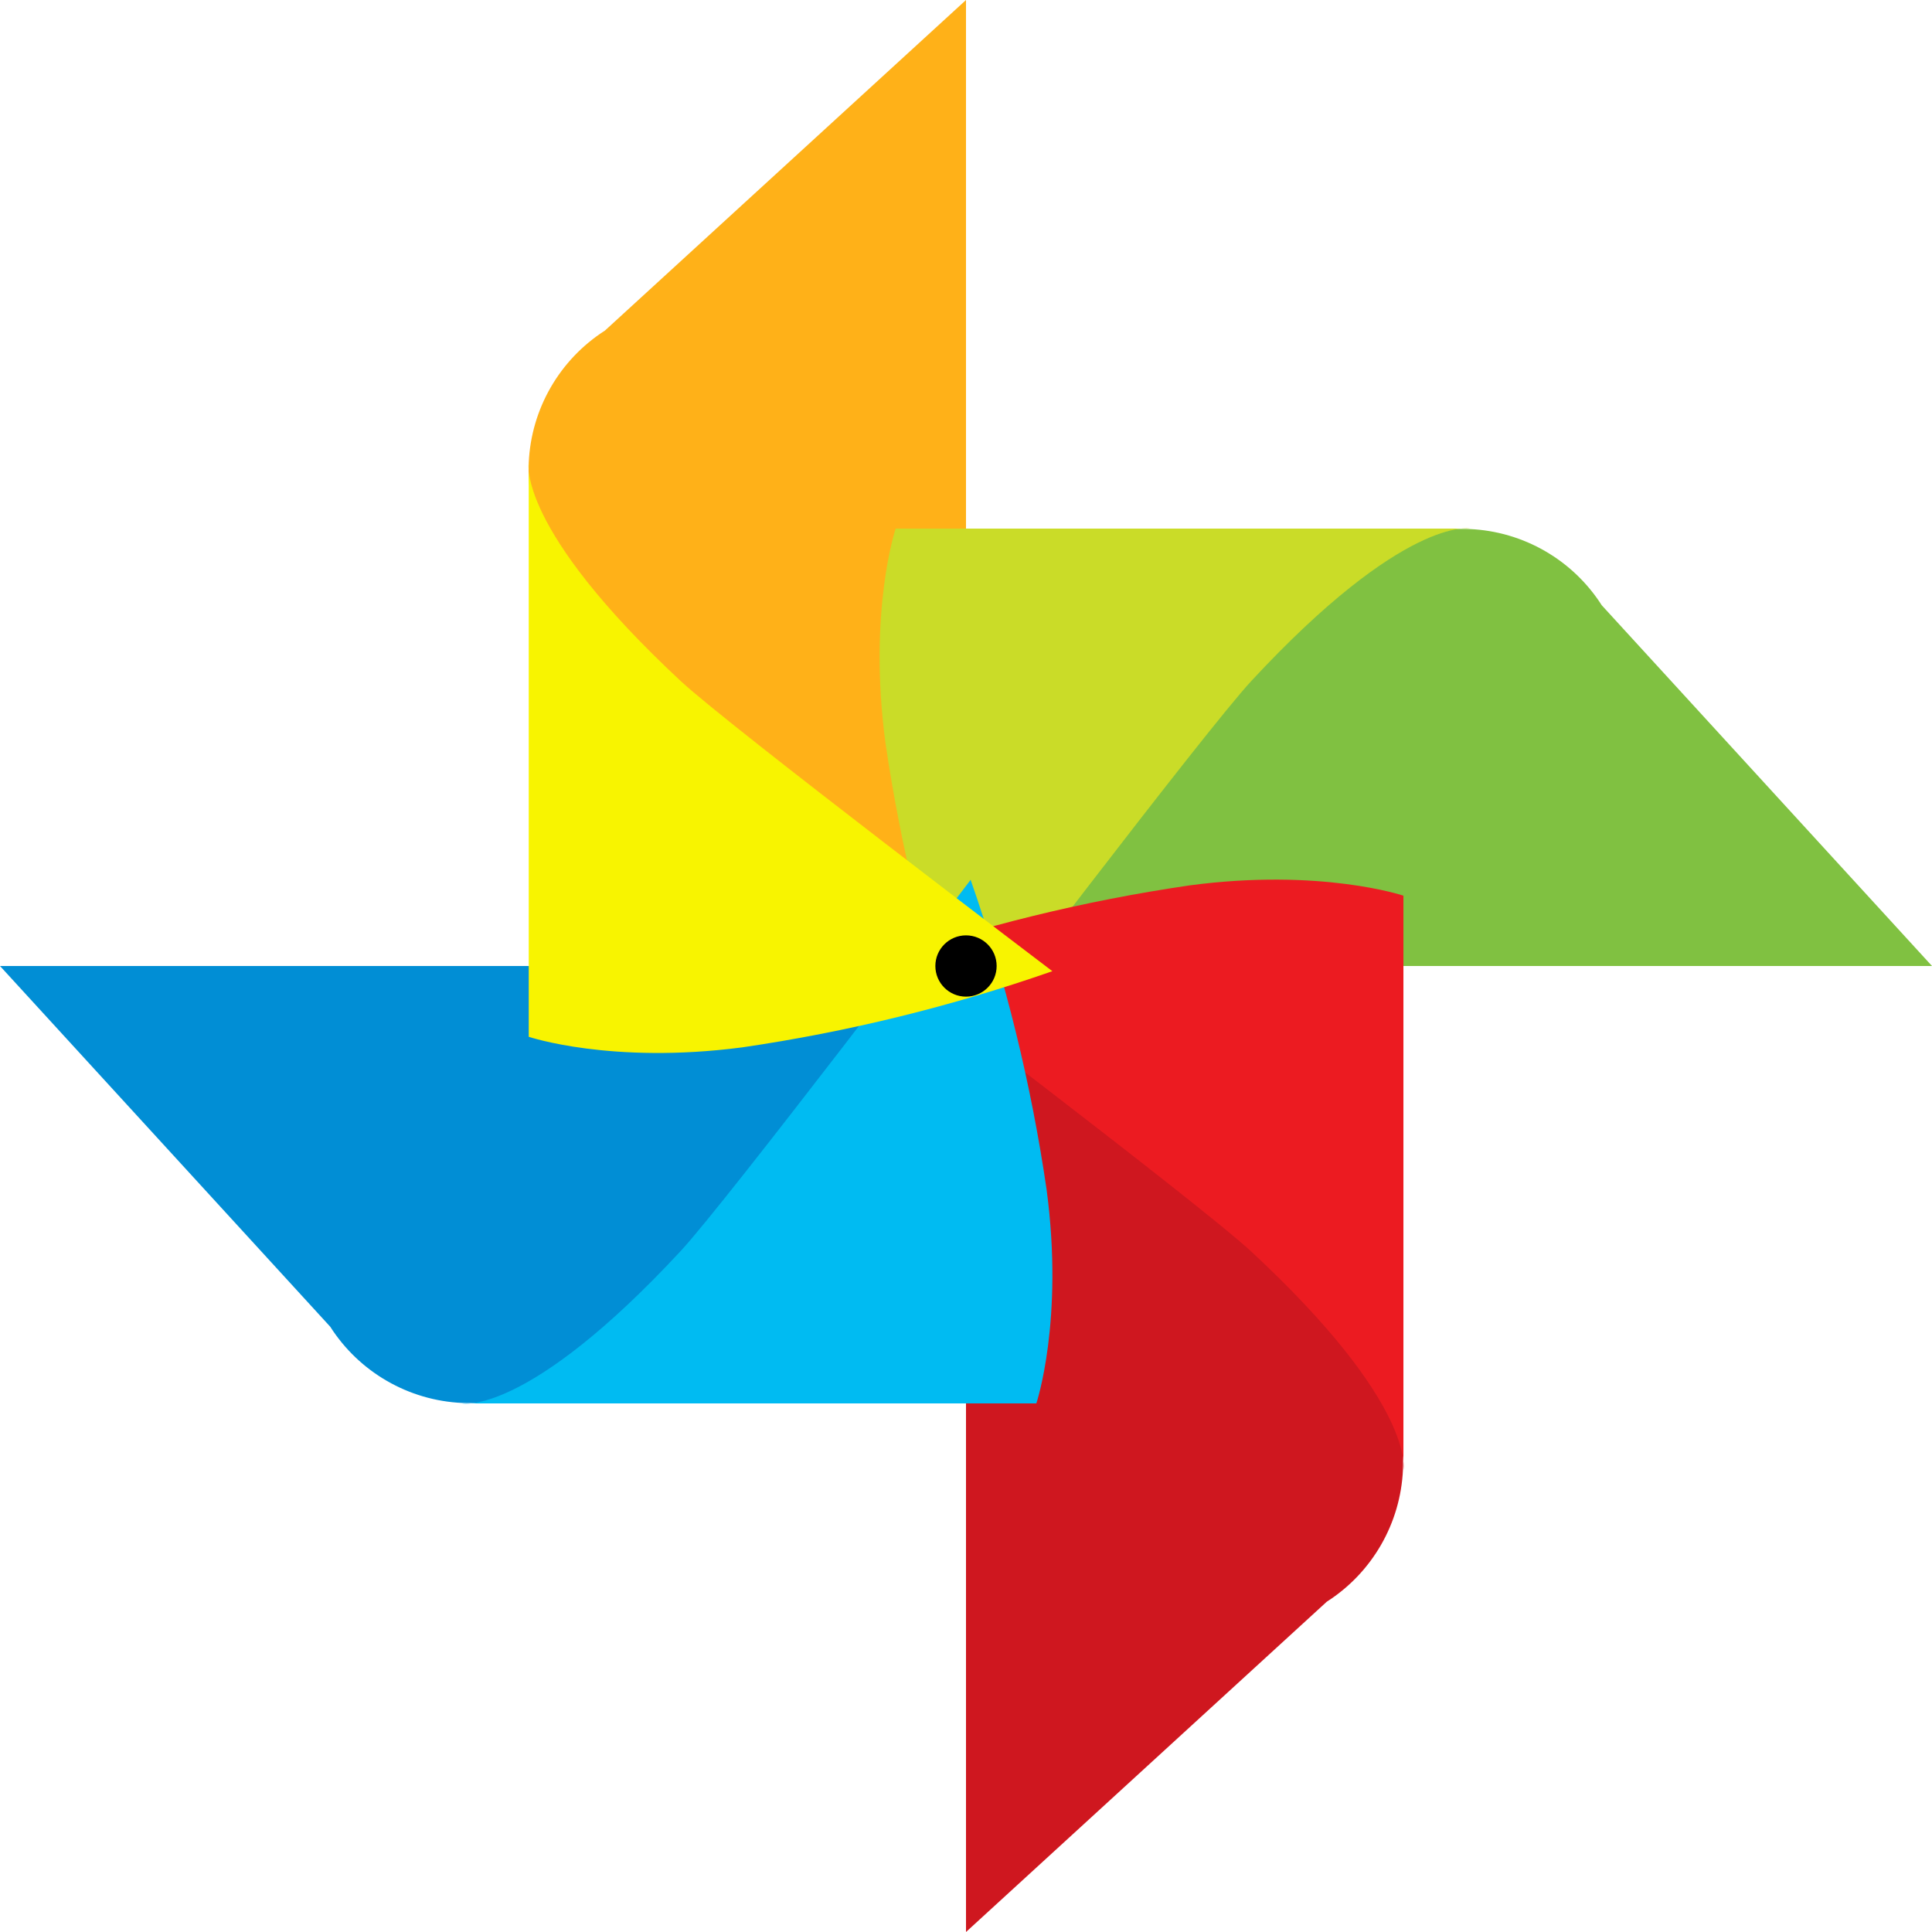
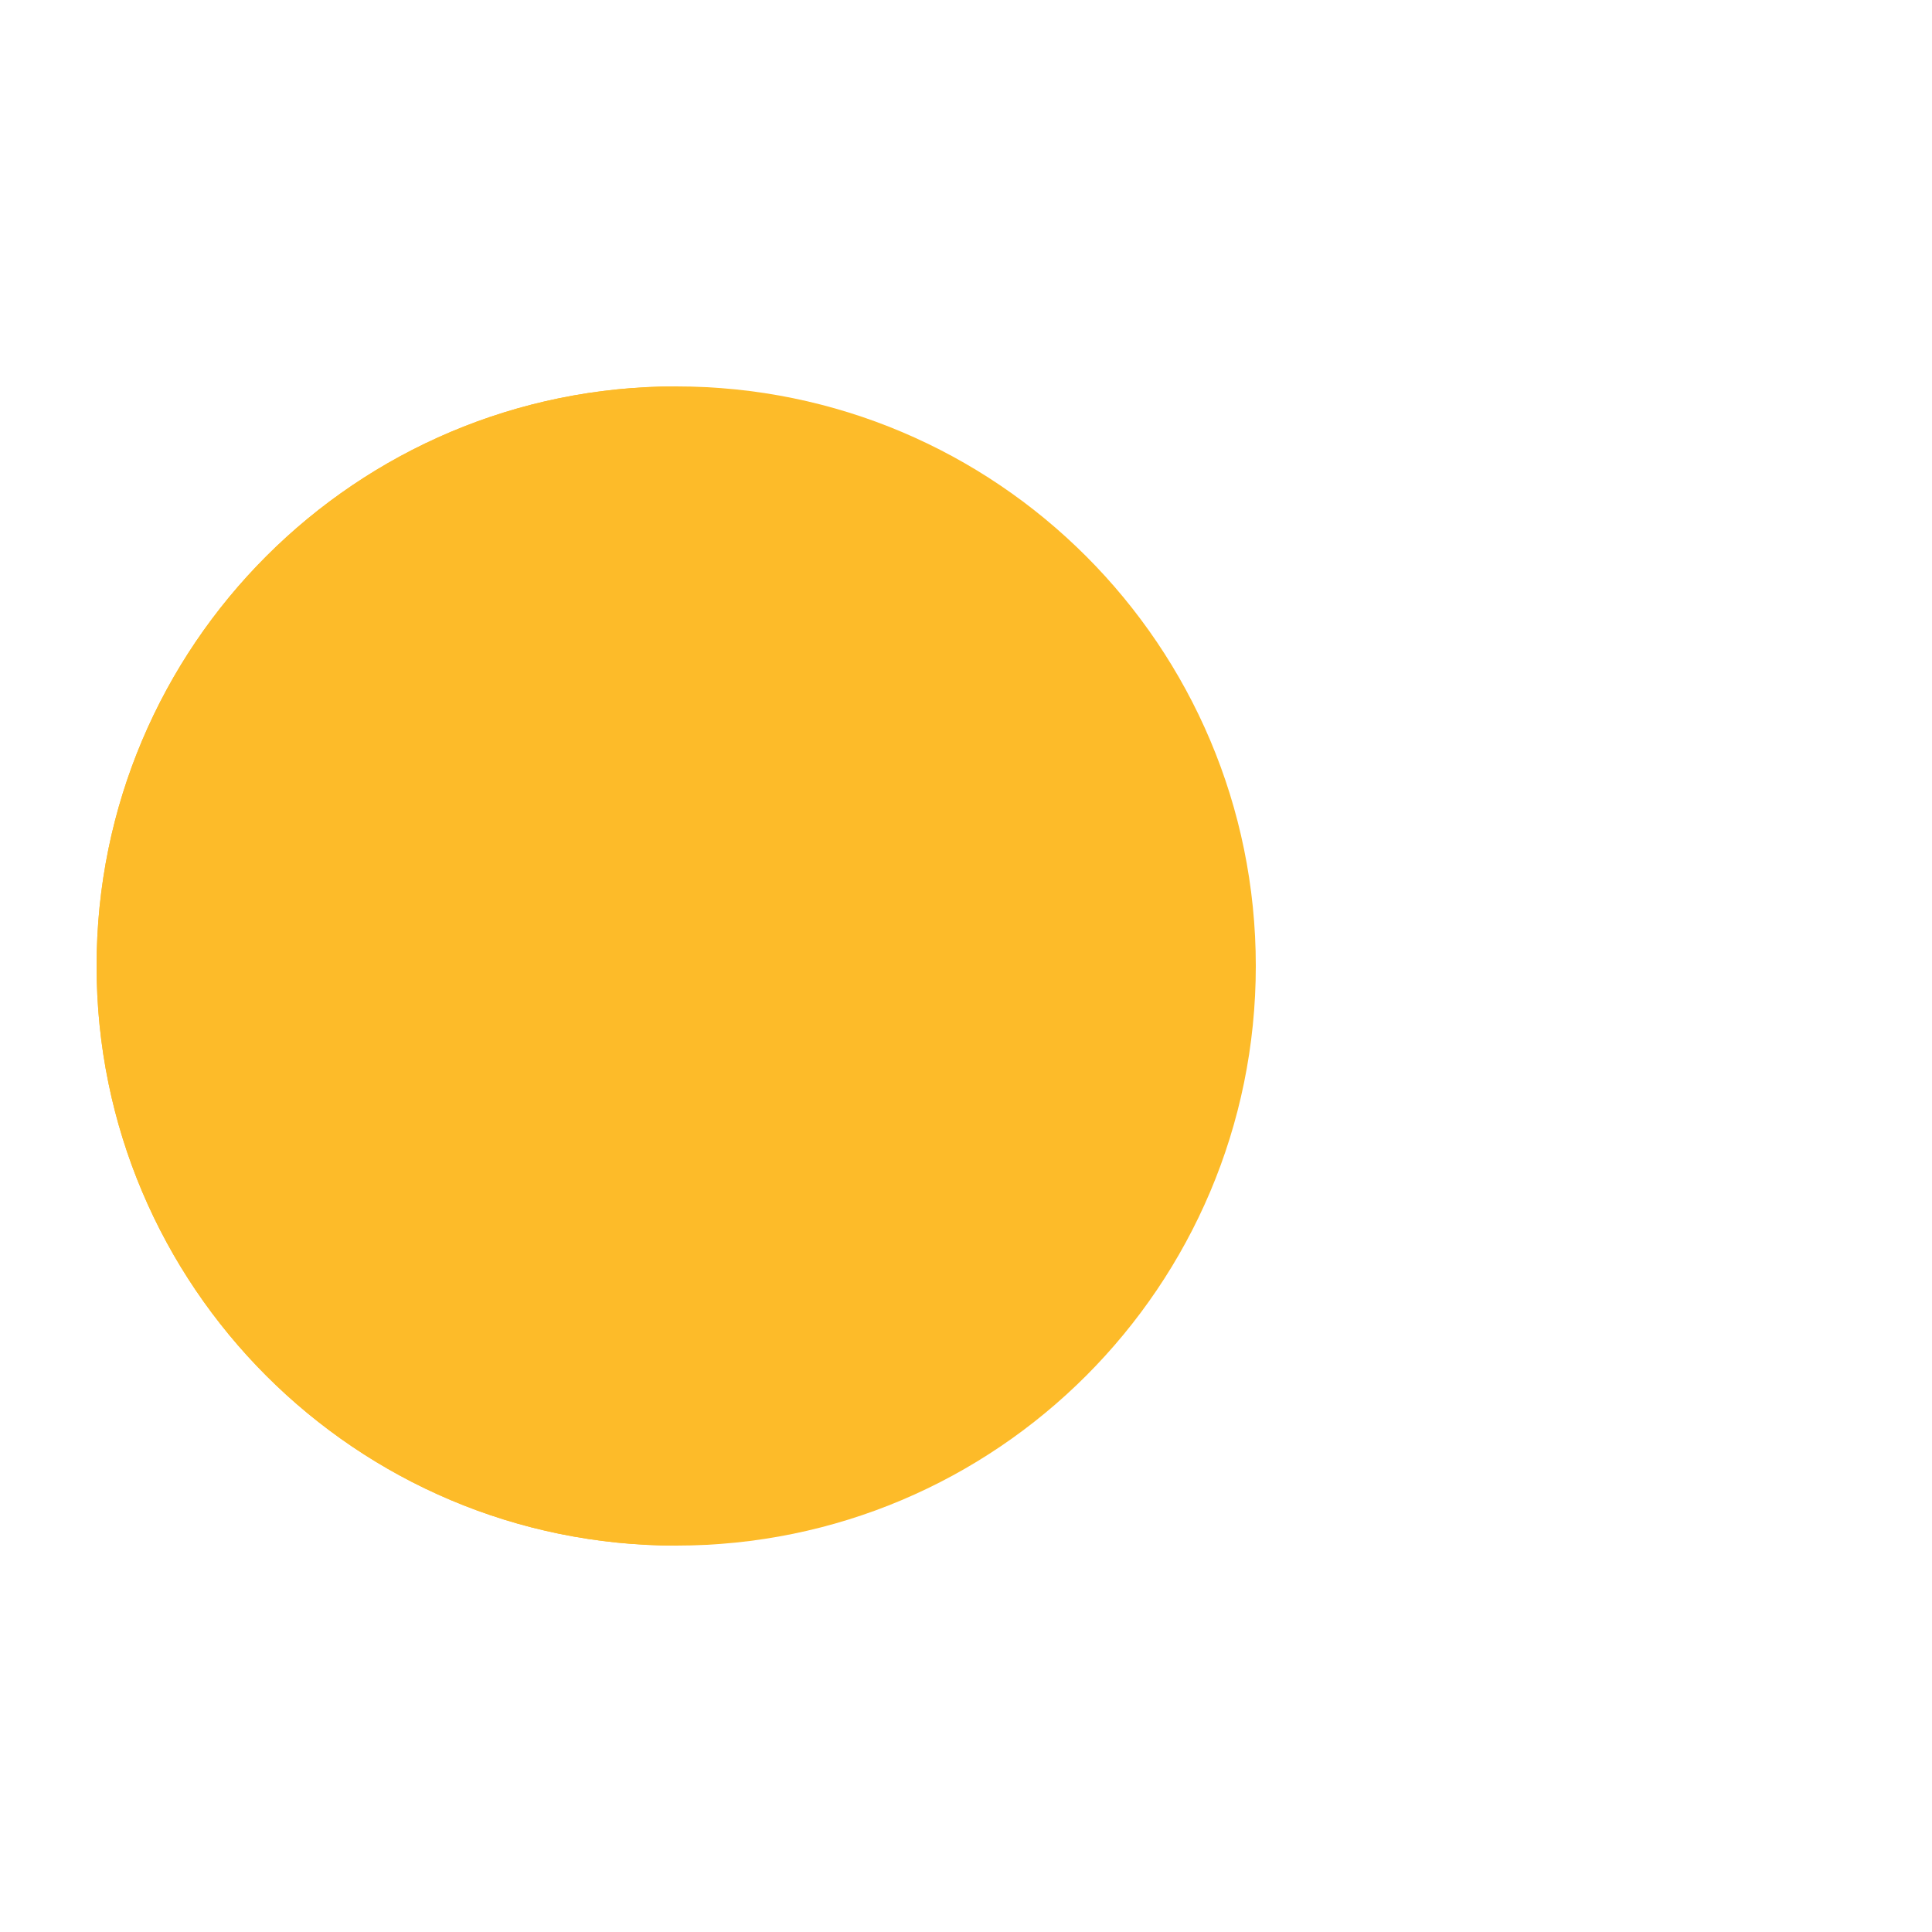
- <svg xmlns="http://www.w3.org/2000/svg" version="1.0" width="64px" height="64px" viewBox="0 0 128 128" xml:space="preserve">
+ <svg xmlns="http://www.w3.org/2000/svg" style="margin: auto; background: none; display: block; shape-rendering: auto;" width="200px" height="200px" viewBox="0 0 100 100" preserveAspectRatio="xMidYMid">
  <g>
-     <path d="M64 0L40.08 21.9a10.98 10.98 0 0 0-5.05 8.75C34.37 44.85 64 60.63 64 60.63V0z" fill="#ffb118" />
-     <path d="M128 64l-21.88-23.9a10.97 10.97 0 0 0-8.75-5.05C83.17 34.4 67.4 64 67.4 64H128z" fill="#80c141" />
-     <path d="M63.7 69.73a110.97 110.97 0 0 1-5.04-20.54c-1.16-8.7.68-14.17.68-14.17h38.03s-4.3-.86-14.47 10.1c-3.06 3.3-19.2 24.58-19.2 24.58z" fill="#cadc28" />
-     <path d="M64 128l23.9-21.88a10.97 10.97 0 0 0 5.05-8.75C93.6 83.17 64 67.4 64 67.4V128z" fill="#cf171f" />
-     <path d="M58.27 63.7a110.97 110.97 0 0 1 20.54-5.04c8.7-1.16 14.17.68 14.17.68v38.03s.86-4.3-10.1-14.47c-3.3-3.06-24.58-19.2-24.58-19.2z" fill="#ec1b21" />
-     <path d="M0 64l21.88 23.9a10.97 10.97 0 0 0 8.75 5.05C44.83 93.6 60.6 64 60.6 64H0z" fill="#018ed5" />
-     <path d="M64.3 58.27a110.97 110.97 0 0 1 5.04 20.54c1.16 8.7-.68 14.17-.68 14.17H30.63s4.3.86 14.47-10.1c3.06-3.3 19.2-24.58 19.2-24.58z" fill="#00bbf2" />
-     <path d="M69.73 64.34a111.02 111.02 0 0 1-20.55 5.05c-8.7 1.14-14.15-.7-14.15-.7V30.65s-.86 4.3 10.1 14.5c3.3 3.05 24.6 19.2 24.6 19.2z" fill="#f8f400" />
-     <circle cx="64" cy="64" r="2.03" />
-     <animateTransform attributeName="transform" type="rotate" from="0 64 64" to="-360 64 64" dur="2700ms" repeatCount="indefinite" />
+     <circle cx="60" cy="50" r="4" fill="#9a9a9a">
+       <animate attributeName="cx" repeatCount="indefinite" dur="1s" values="95;35" keyTimes="0;1" begin="-0.67s" />
+       <animate attributeName="fill-opacity" repeatCount="indefinite" dur="1s" values="0;1;1" keyTimes="0;0.2;1" begin="-0.67s" />
+     </circle>
+     <circle cx="60" cy="50" r="4" fill="#9a9a9a">
+       <animate attributeName="cx" repeatCount="indefinite" dur="1s" values="95;35" keyTimes="0;1" begin="-0.33s" />
+       <animate attributeName="fill-opacity" repeatCount="indefinite" dur="1s" values="0;1;1" keyTimes="0;0.2;1" begin="-0.33s" />
+     </circle>
+     <circle cx="60" cy="50" r="4" fill="#9a9a9a">
+       <animate attributeName="cx" repeatCount="indefinite" dur="1s" values="95;35" keyTimes="0;1" begin="0s" />
+       <animate attributeName="fill-opacity" repeatCount="indefinite" dur="1s" values="0;1;1" keyTimes="0;0.2;1" begin="0s" />
+     </circle>
+   </g>
+   <g transform="translate(-15 0)">
+     <path d="M50 50L20 50A30 30 0 0 0 80 50Z" fill="#fdbb29" transform="rotate(90 50 50)" />
+     <path d="M50 50L20 50A30 30 0 0 0 80 50Z" fill="#fdbb29">
+       <animateTransform attributeName="transform" type="rotate" repeatCount="indefinite" dur="1s" values="0 50 50;45 50 50;0 50 50" keyTimes="0;0.5;1" />
+     </path>
+     <path d="M50 50L20 50A30 30 0 0 1 80 50Z" fill="#fdbb29">
+       <animateTransform attributeName="transform" type="rotate" repeatCount="indefinite" dur="1s" values="0 50 50;-45 50 50;0 50 50" keyTimes="0;0.5;1" />
+     </path>
  </g>
</svg>
